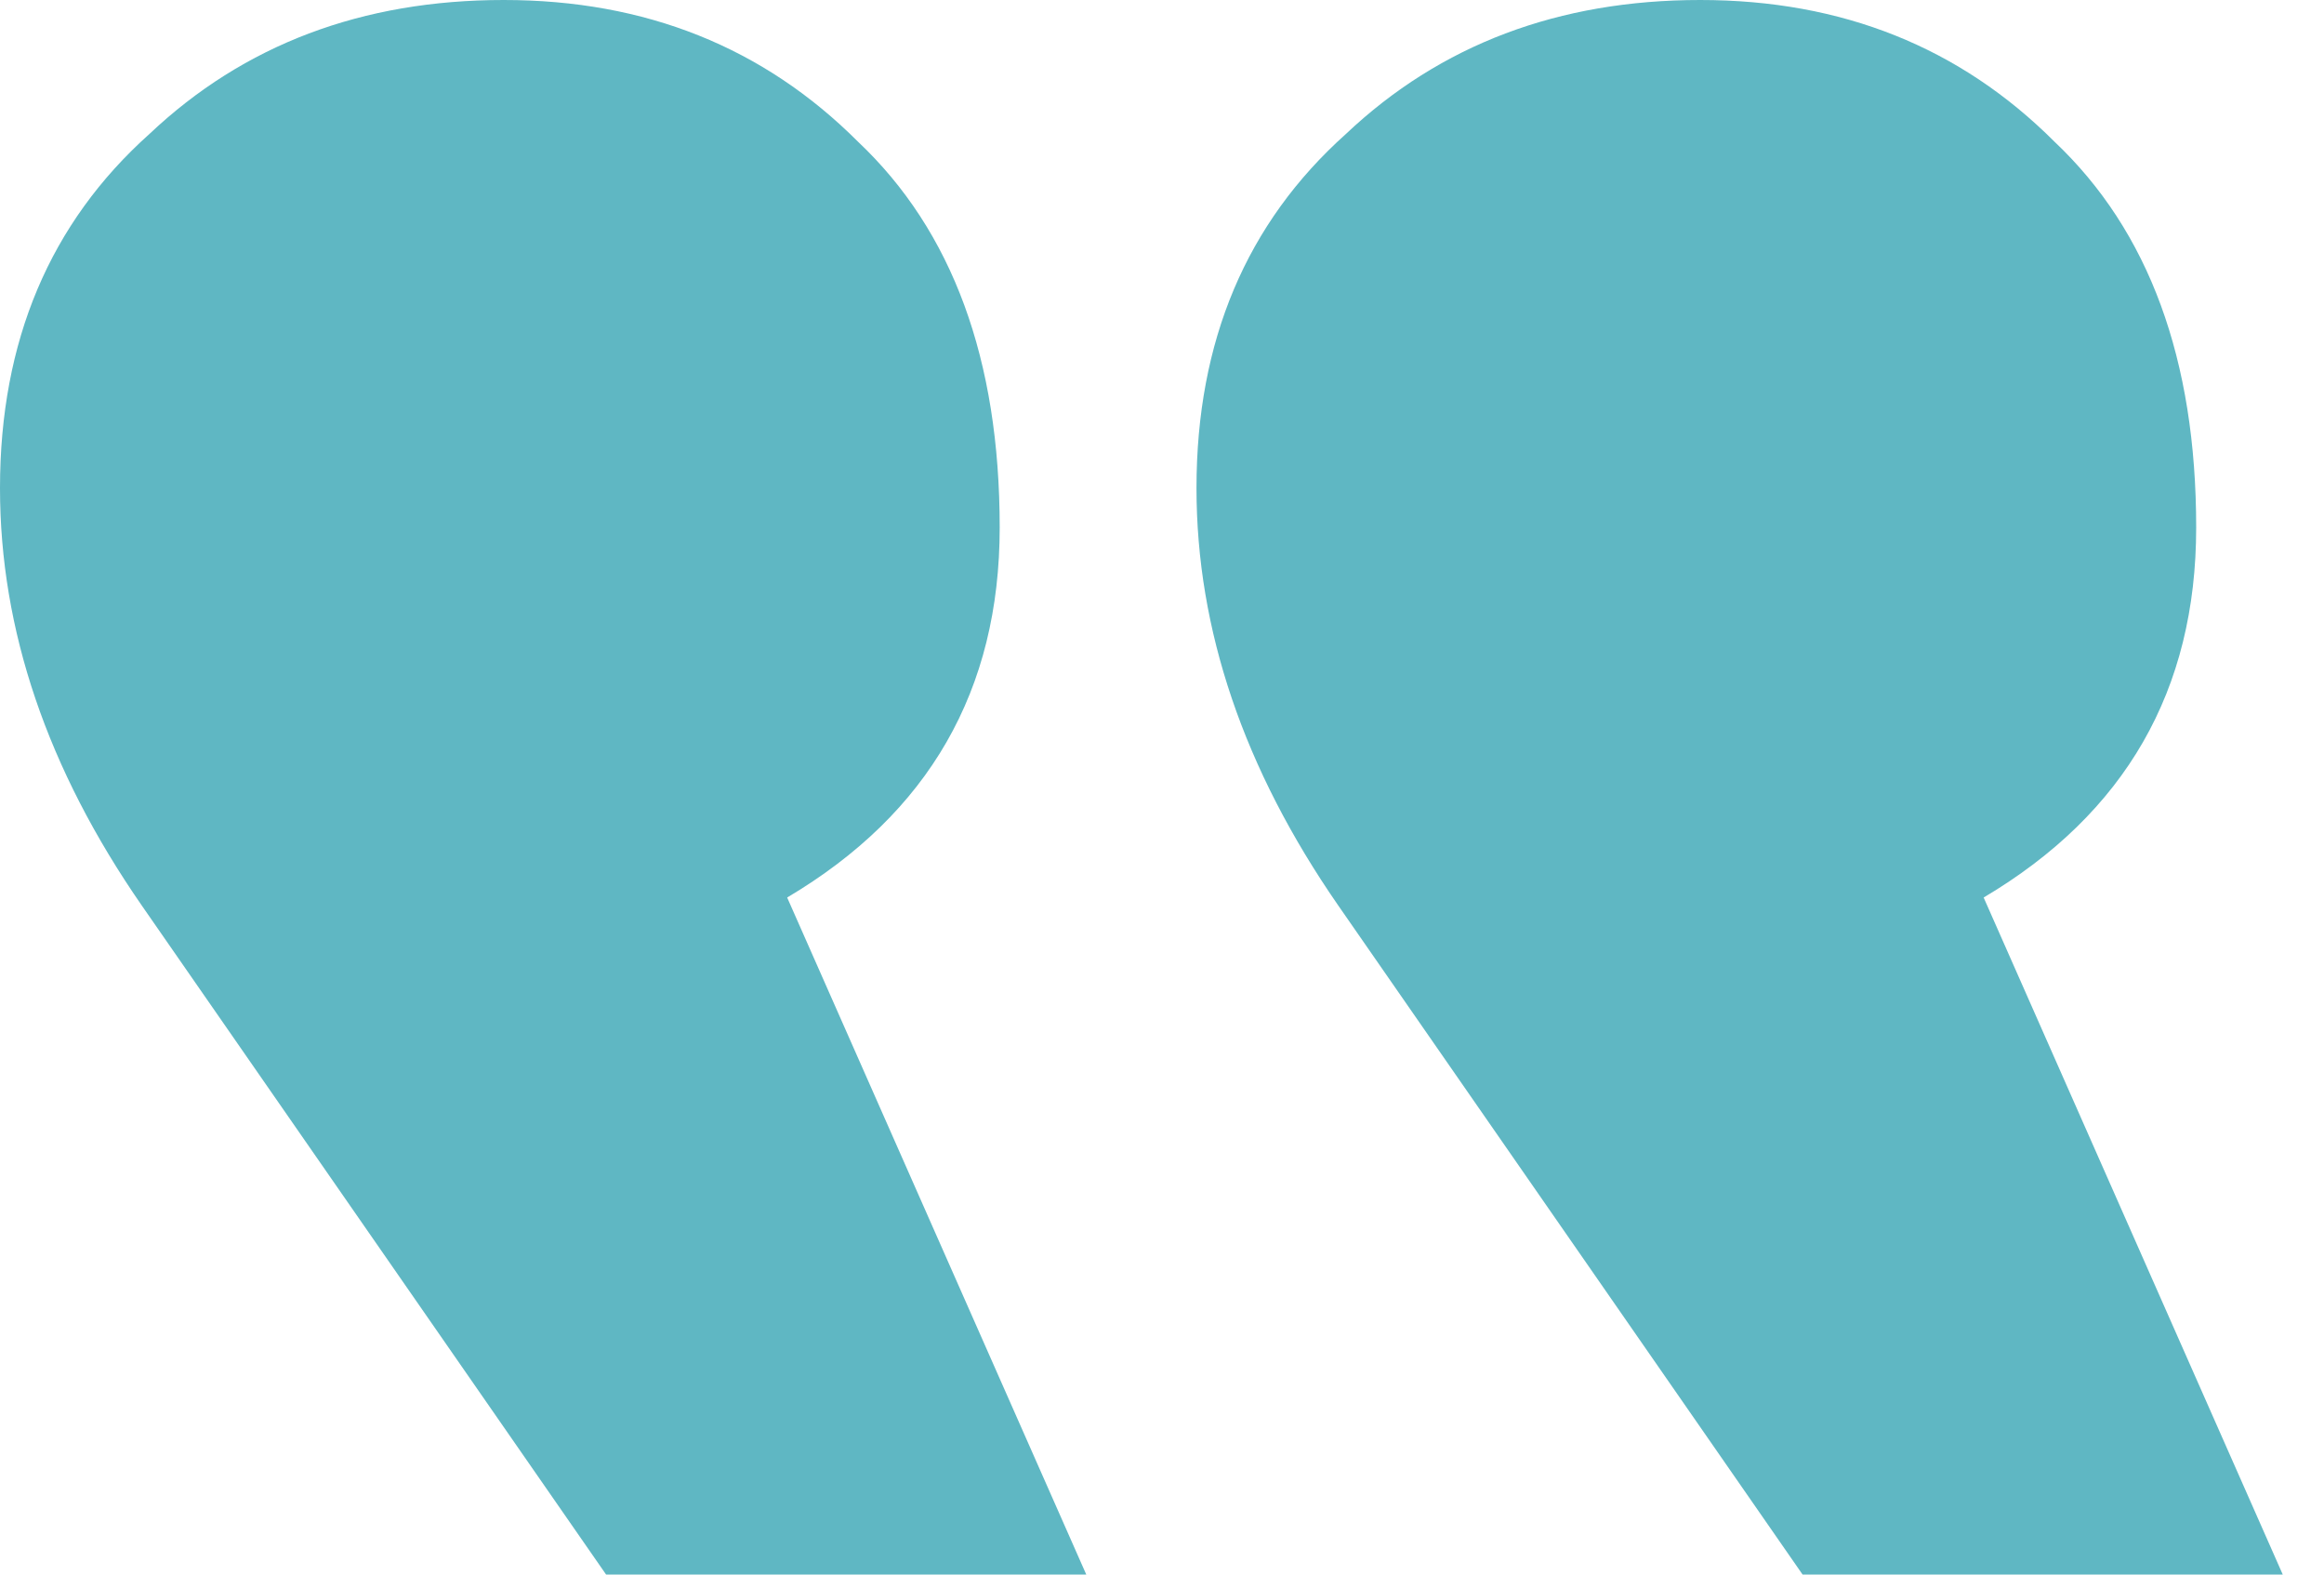
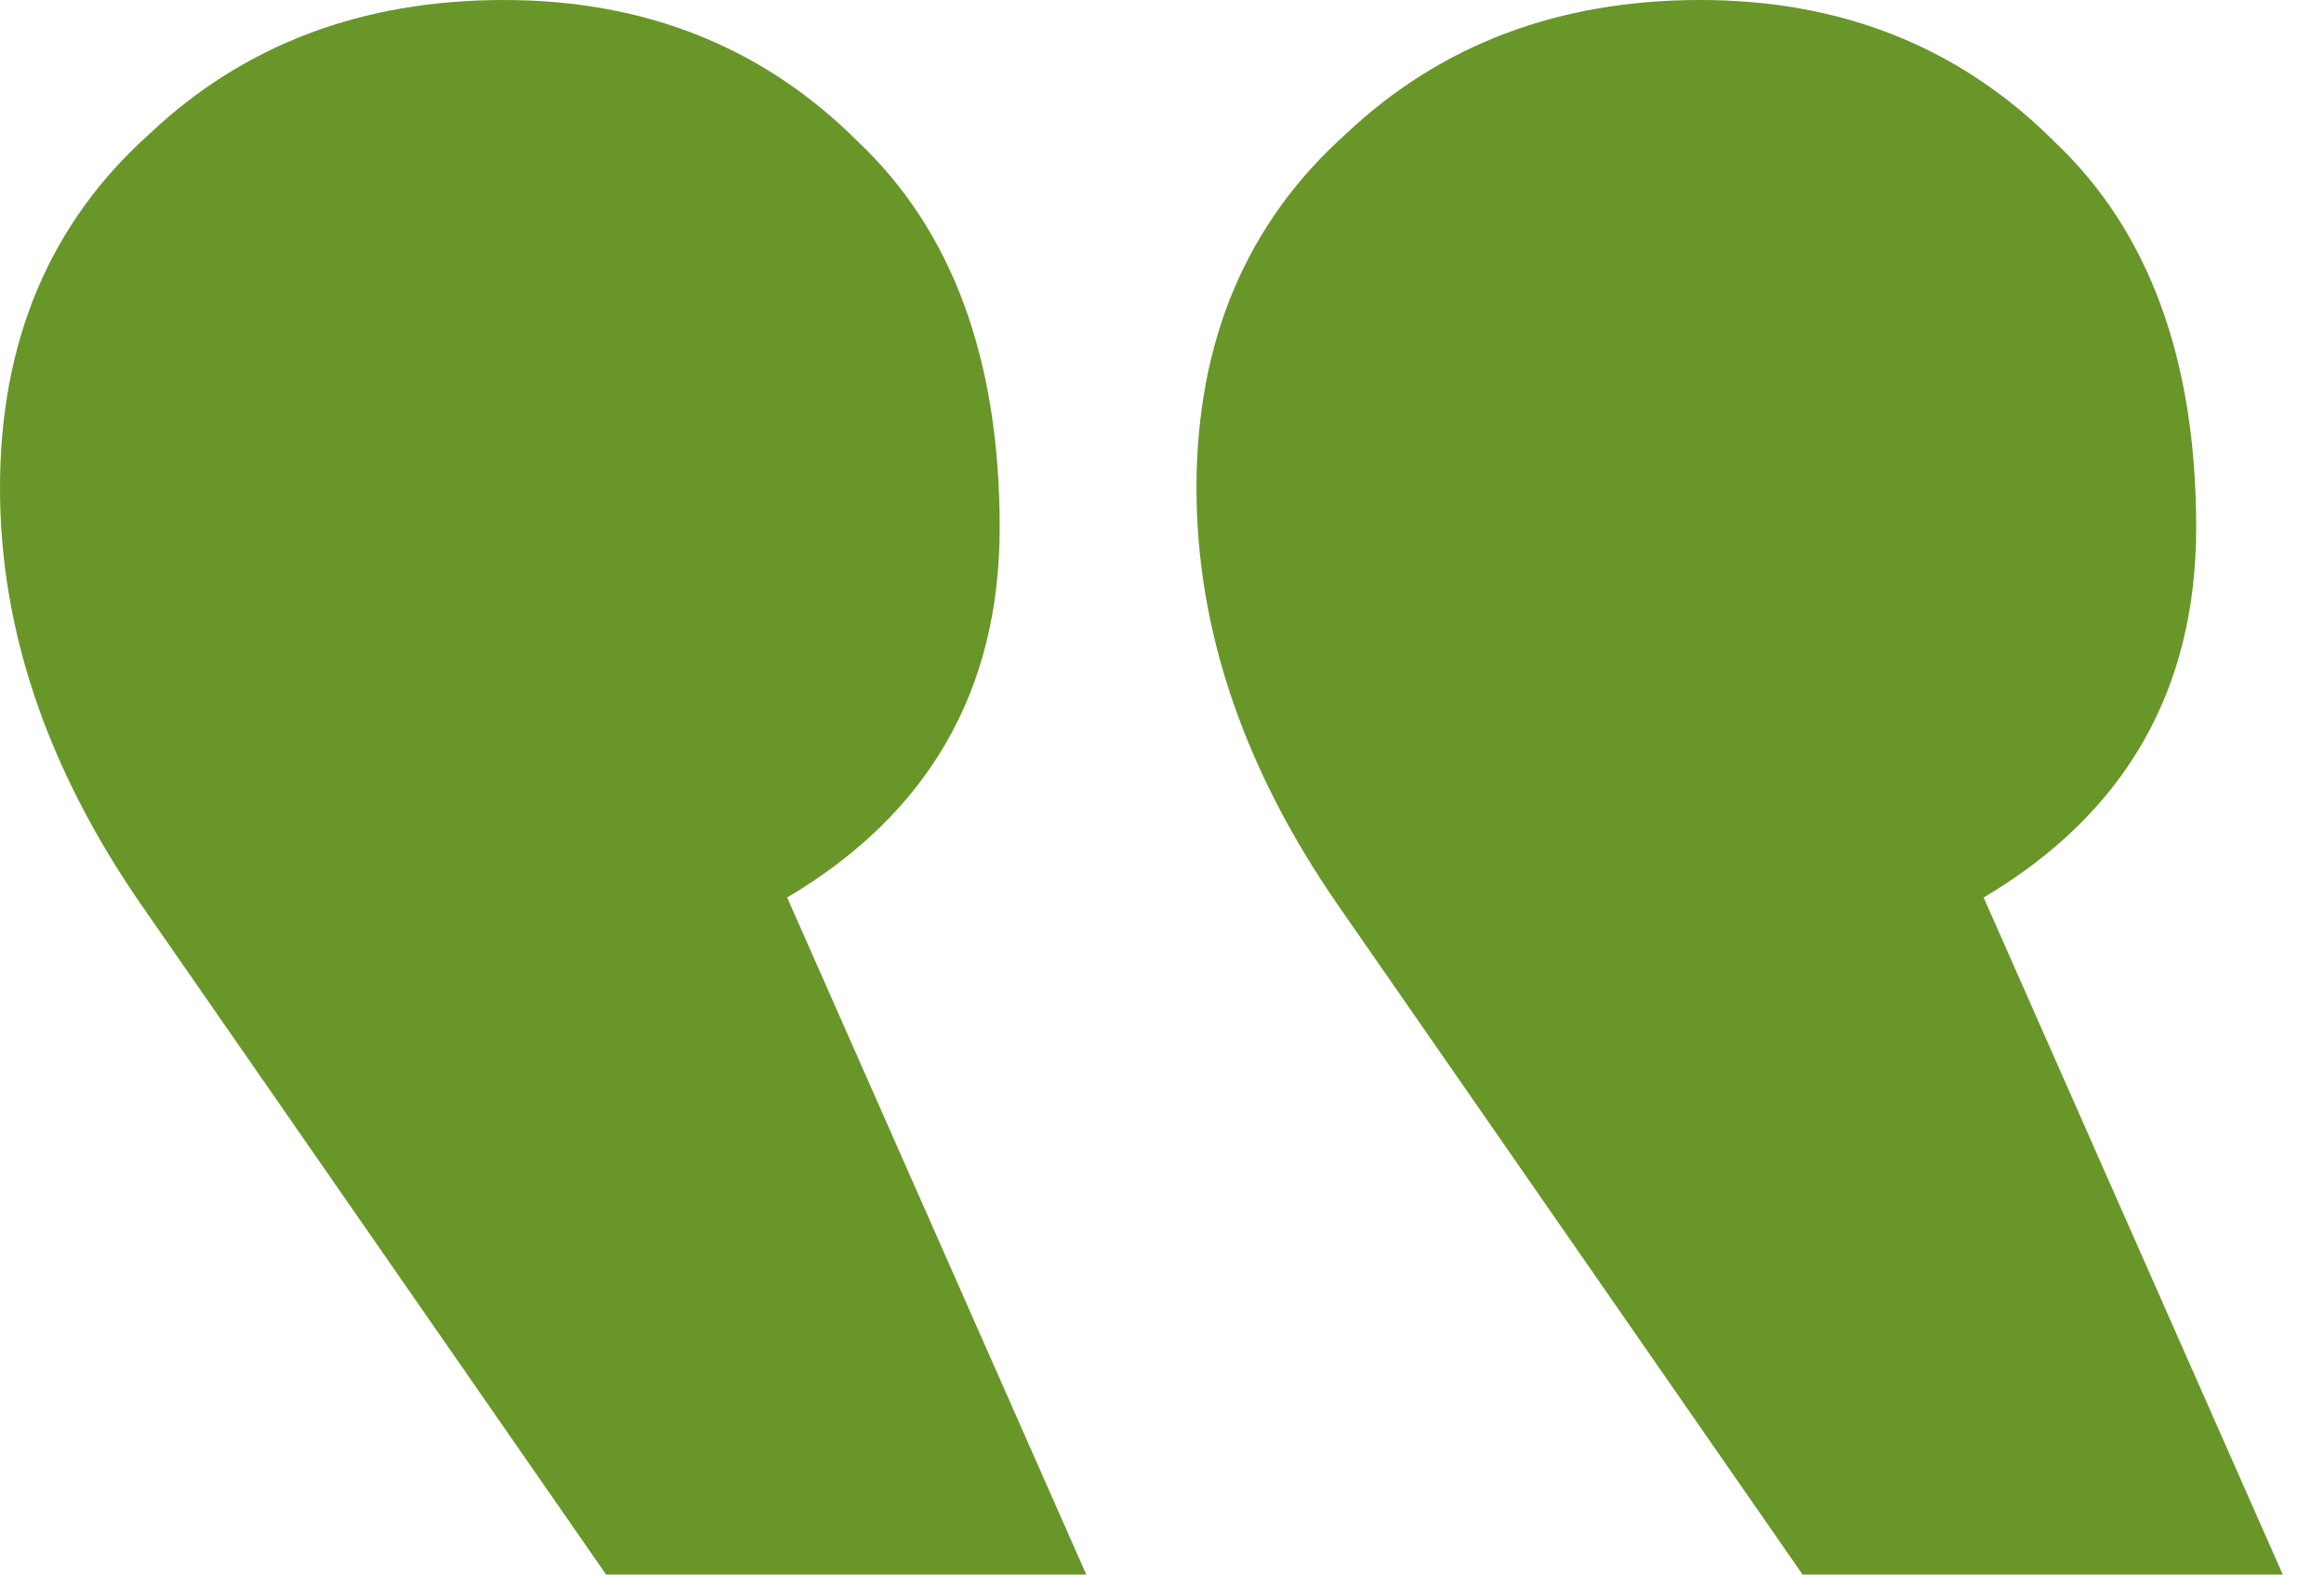
<svg xmlns="http://www.w3.org/2000/svg" width="31" height="21" viewBox="0 0 31 21" fill="none">
-   <path d="M26.46 11.97C28.35 10.85 29.295 9.205 29.295 7.035C29.295 4.795 28.665 3.08 27.405 1.89C26.145 0.63 24.57 0 22.68 0C20.79 0 19.215 0.595 17.955 1.785C16.625 2.975 15.96 4.55 15.96 6.51C15.96 8.4 16.59 10.255 17.85 12.075L24.045 21H30.45L26.46 11.97ZM10.5 11.97C12.39 10.85 13.335 9.205 13.335 7.035C13.335 4.795 12.705 3.08 11.445 1.89C10.185 0.63 8.61 0 6.72 0C4.83 0 3.255 0.595 1.995 1.785C0.665 2.975 0 4.55 0 6.51C0 8.4 0.63 10.255 1.89 12.075L8.085 21H14.49L10.5 11.97Z" fill="#5FB7C3" />
+   <path d="M26.46 11.97C28.35 10.85 29.295 9.205 29.295 7.035C29.295 4.795 28.665 3.08 27.405 1.89C26.145 0.63 24.57 0 22.68 0C20.79 0 19.215 0.595 17.955 1.785C16.625 2.975 15.96 4.55 15.96 6.51C15.96 8.4 16.59 10.255 17.85 12.075L24.045 21H30.45L26.46 11.97ZM10.5 11.97C12.39 10.85 13.335 9.205 13.335 7.035C13.335 4.795 12.705 3.08 11.445 1.89C10.185 0.63 8.61 0 6.72 0C4.83 0 3.255 0.595 1.995 1.785C0.665 2.975 0 4.55 0 6.51C0 8.4 0.63 10.255 1.89 12.075L8.085 21H14.49L10.5 11.97Z" fill="#699628" />
</svg>
